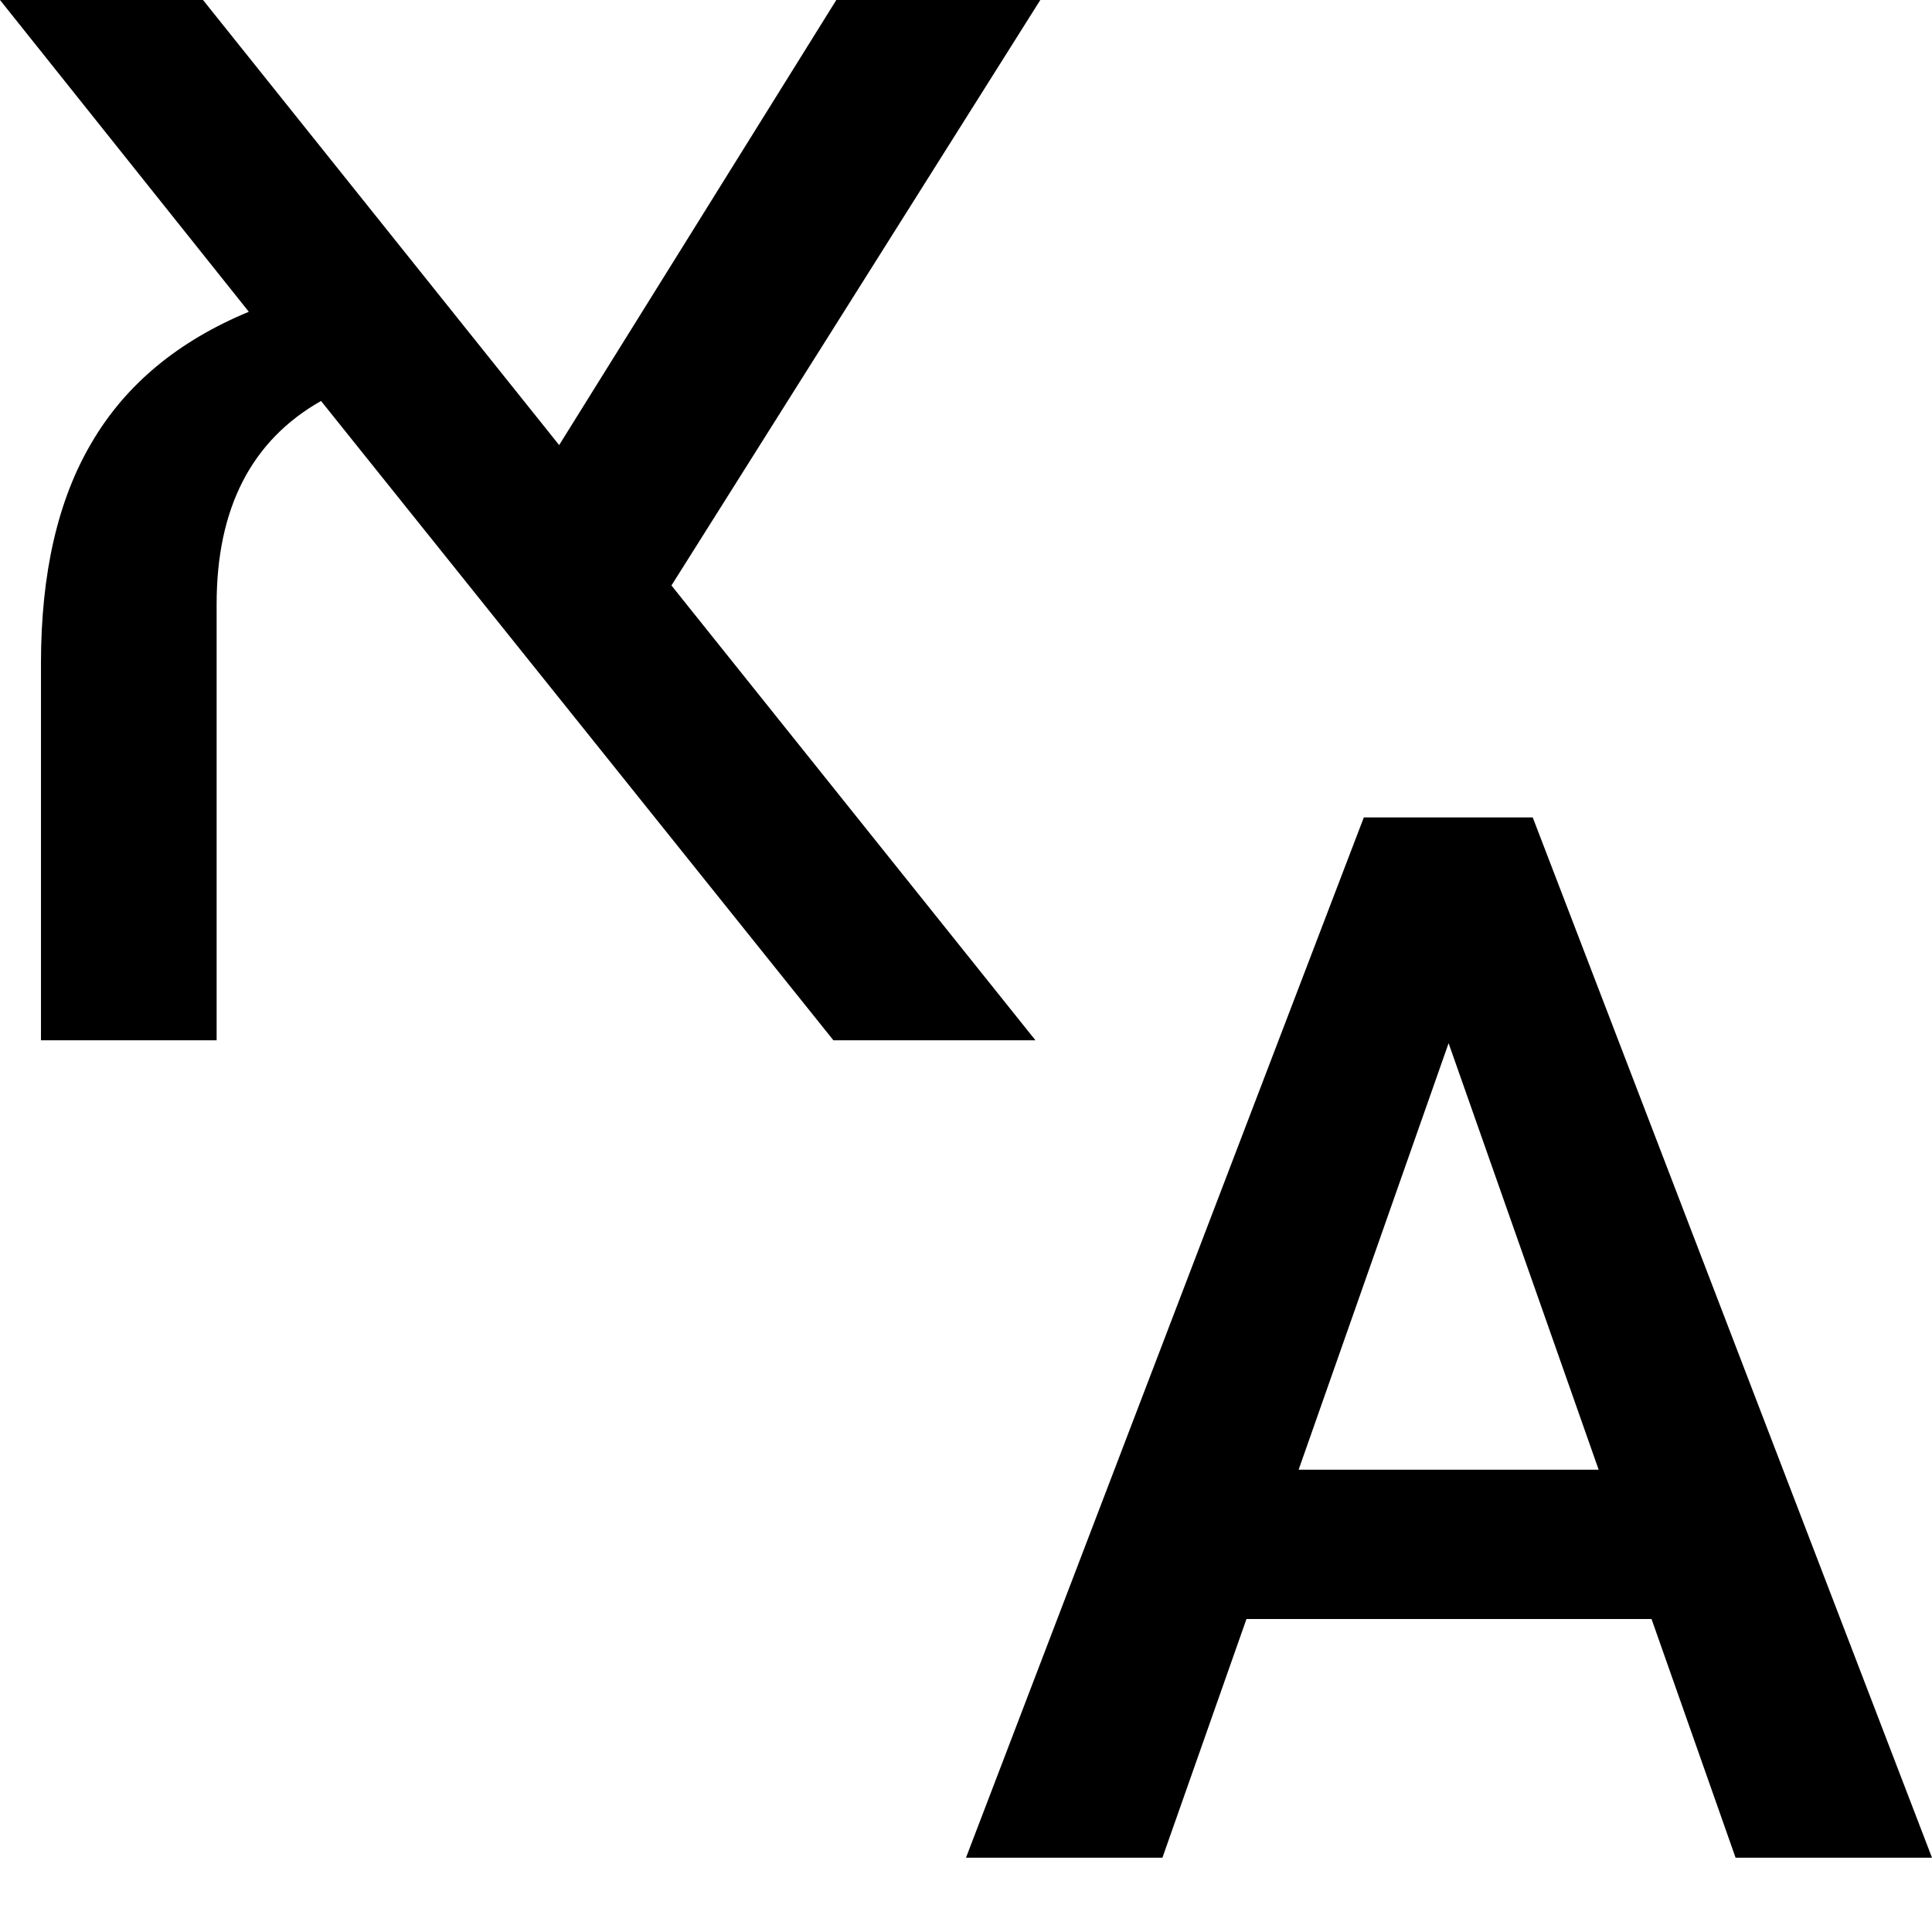
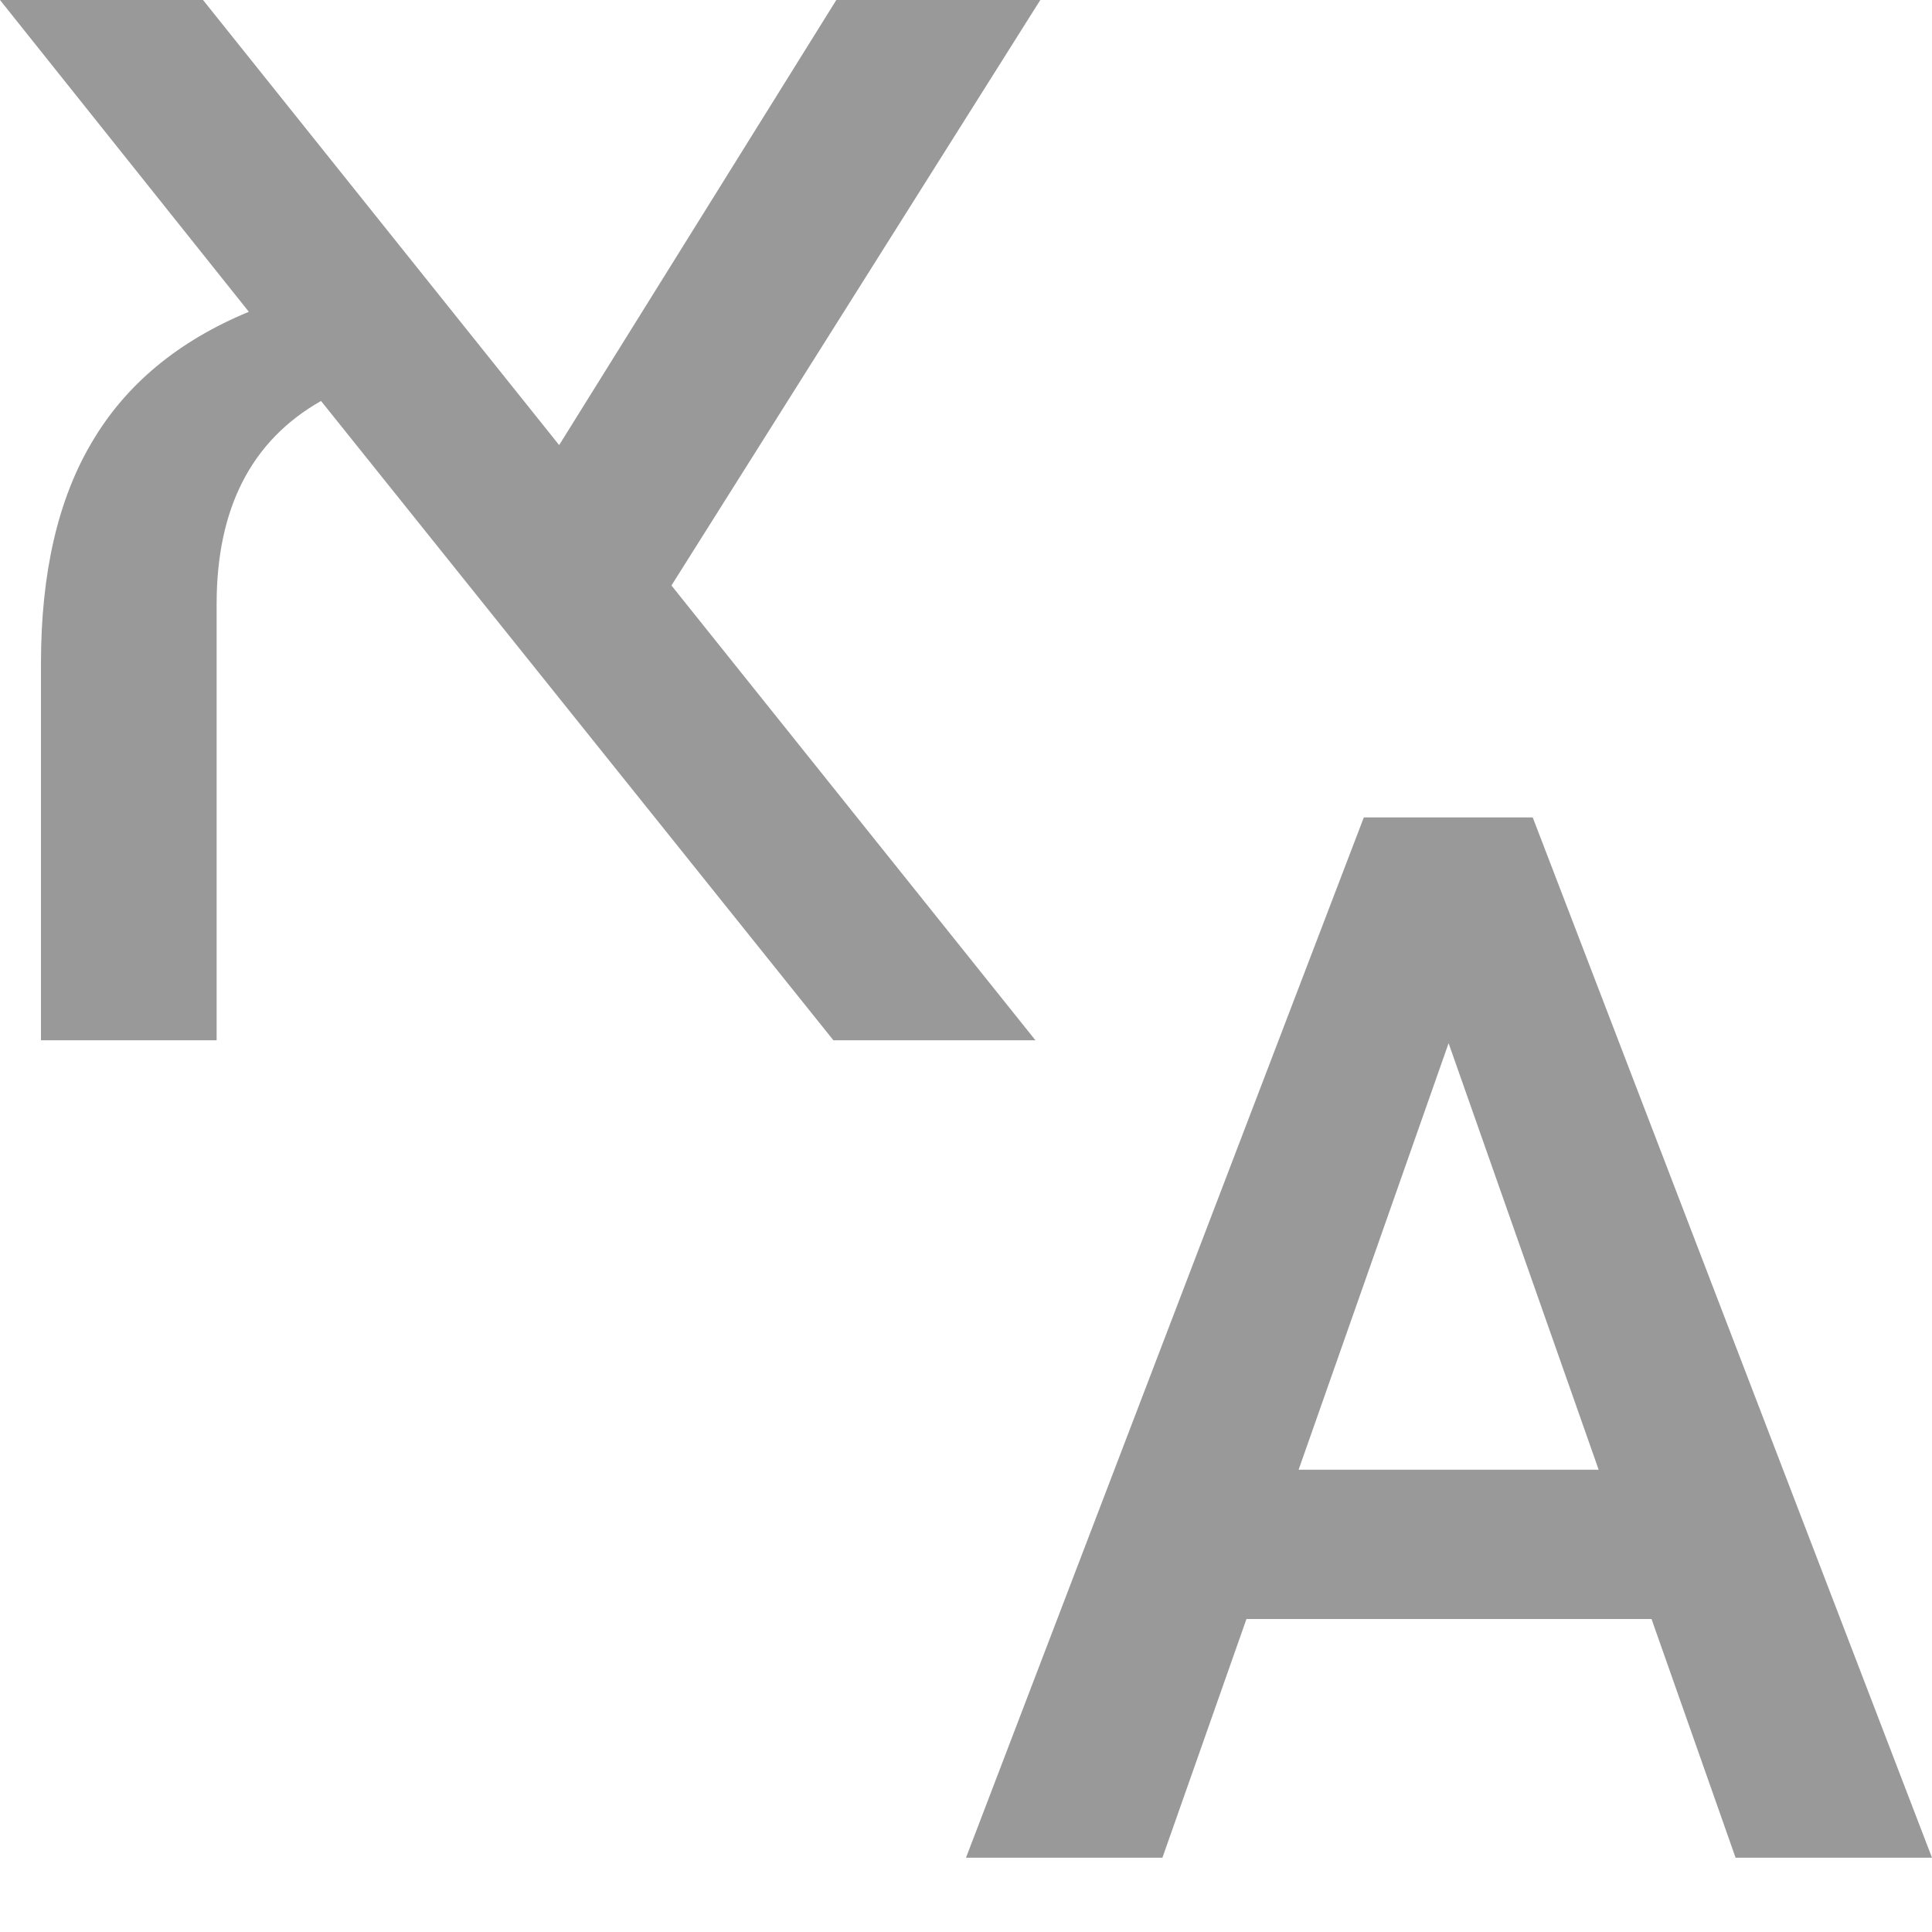
<svg xmlns="http://www.w3.org/2000/svg" width="24" height="24" viewBox="0 0 24 24" fill="none">
-   <path d="M8.341 7.273L12.863 12.923H10.353L3.988 4.981C3.124 5.471 2.691 6.312 2.691 7.504V12.923H0.509V8.239C0.509 7.12 0.719 6.206 1.14 5.496C1.56 4.779 2.21 4.238 3.091 3.873L0 0H2.522L6.946 5.529L10.389 0H12.923L8.341 7.273Z" fill="#000000" />
-   <path d="M20.516 20.112H15.484L14.44 23.077H12L16.942 10.154H18.491H19.04L24 23.077H21.56L20.516 20.112ZM19.859 18.257L17.995 12.959L16.132 18.257H19.859Z" fill="#000000" />
+   <path d="M8.341 7.273L12.863 12.923H10.353L3.988 4.981C3.124 5.471 2.691 6.312 2.691 7.504V12.923H0.509V8.239C0.509 7.12 0.719 6.206 1.14 5.496C1.56 4.779 2.21 4.238 3.091 3.873L0 0H2.522L6.946 5.529L10.389 0H12.923L8.341 7.273Z" fill="#999999" />
+   <path d="M20.516 20.112H15.484L14.44 23.077H12L16.942 10.154H18.491H19.04L24 23.077H21.56L20.516 20.112ZM19.859 18.257L17.995 12.959L16.132 18.257H19.859Z" fill="#999999" />
</svg>
